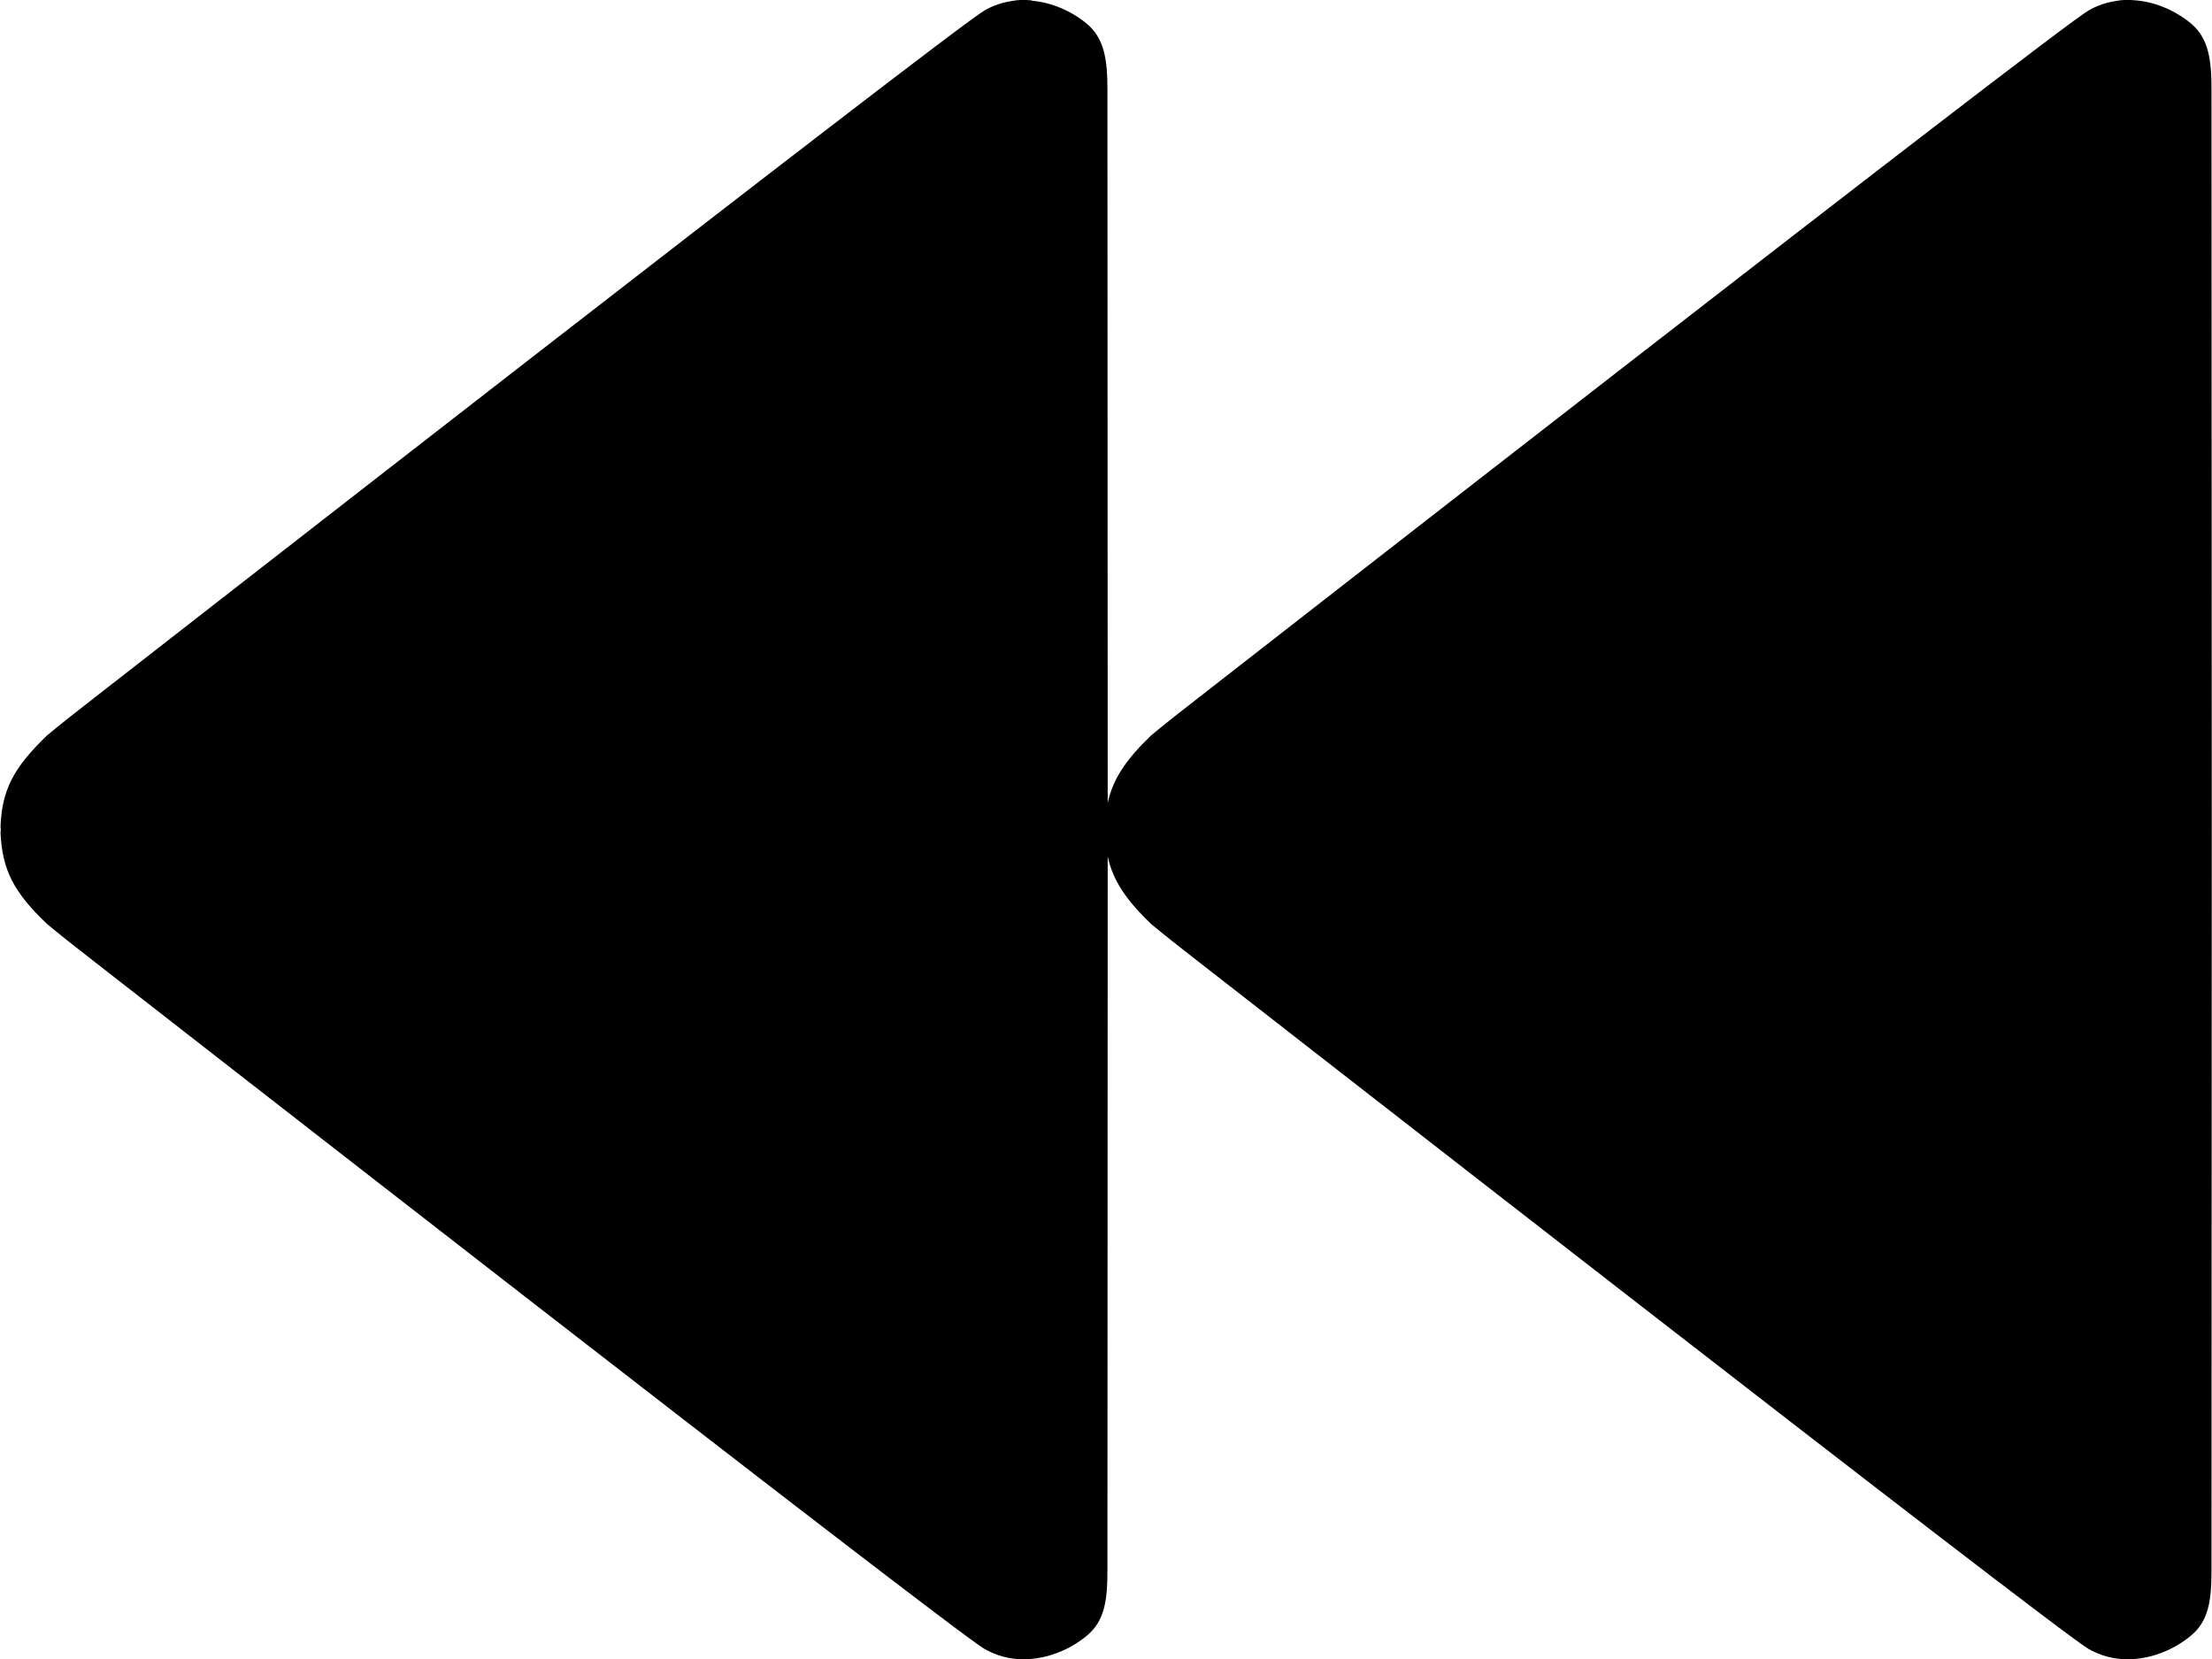
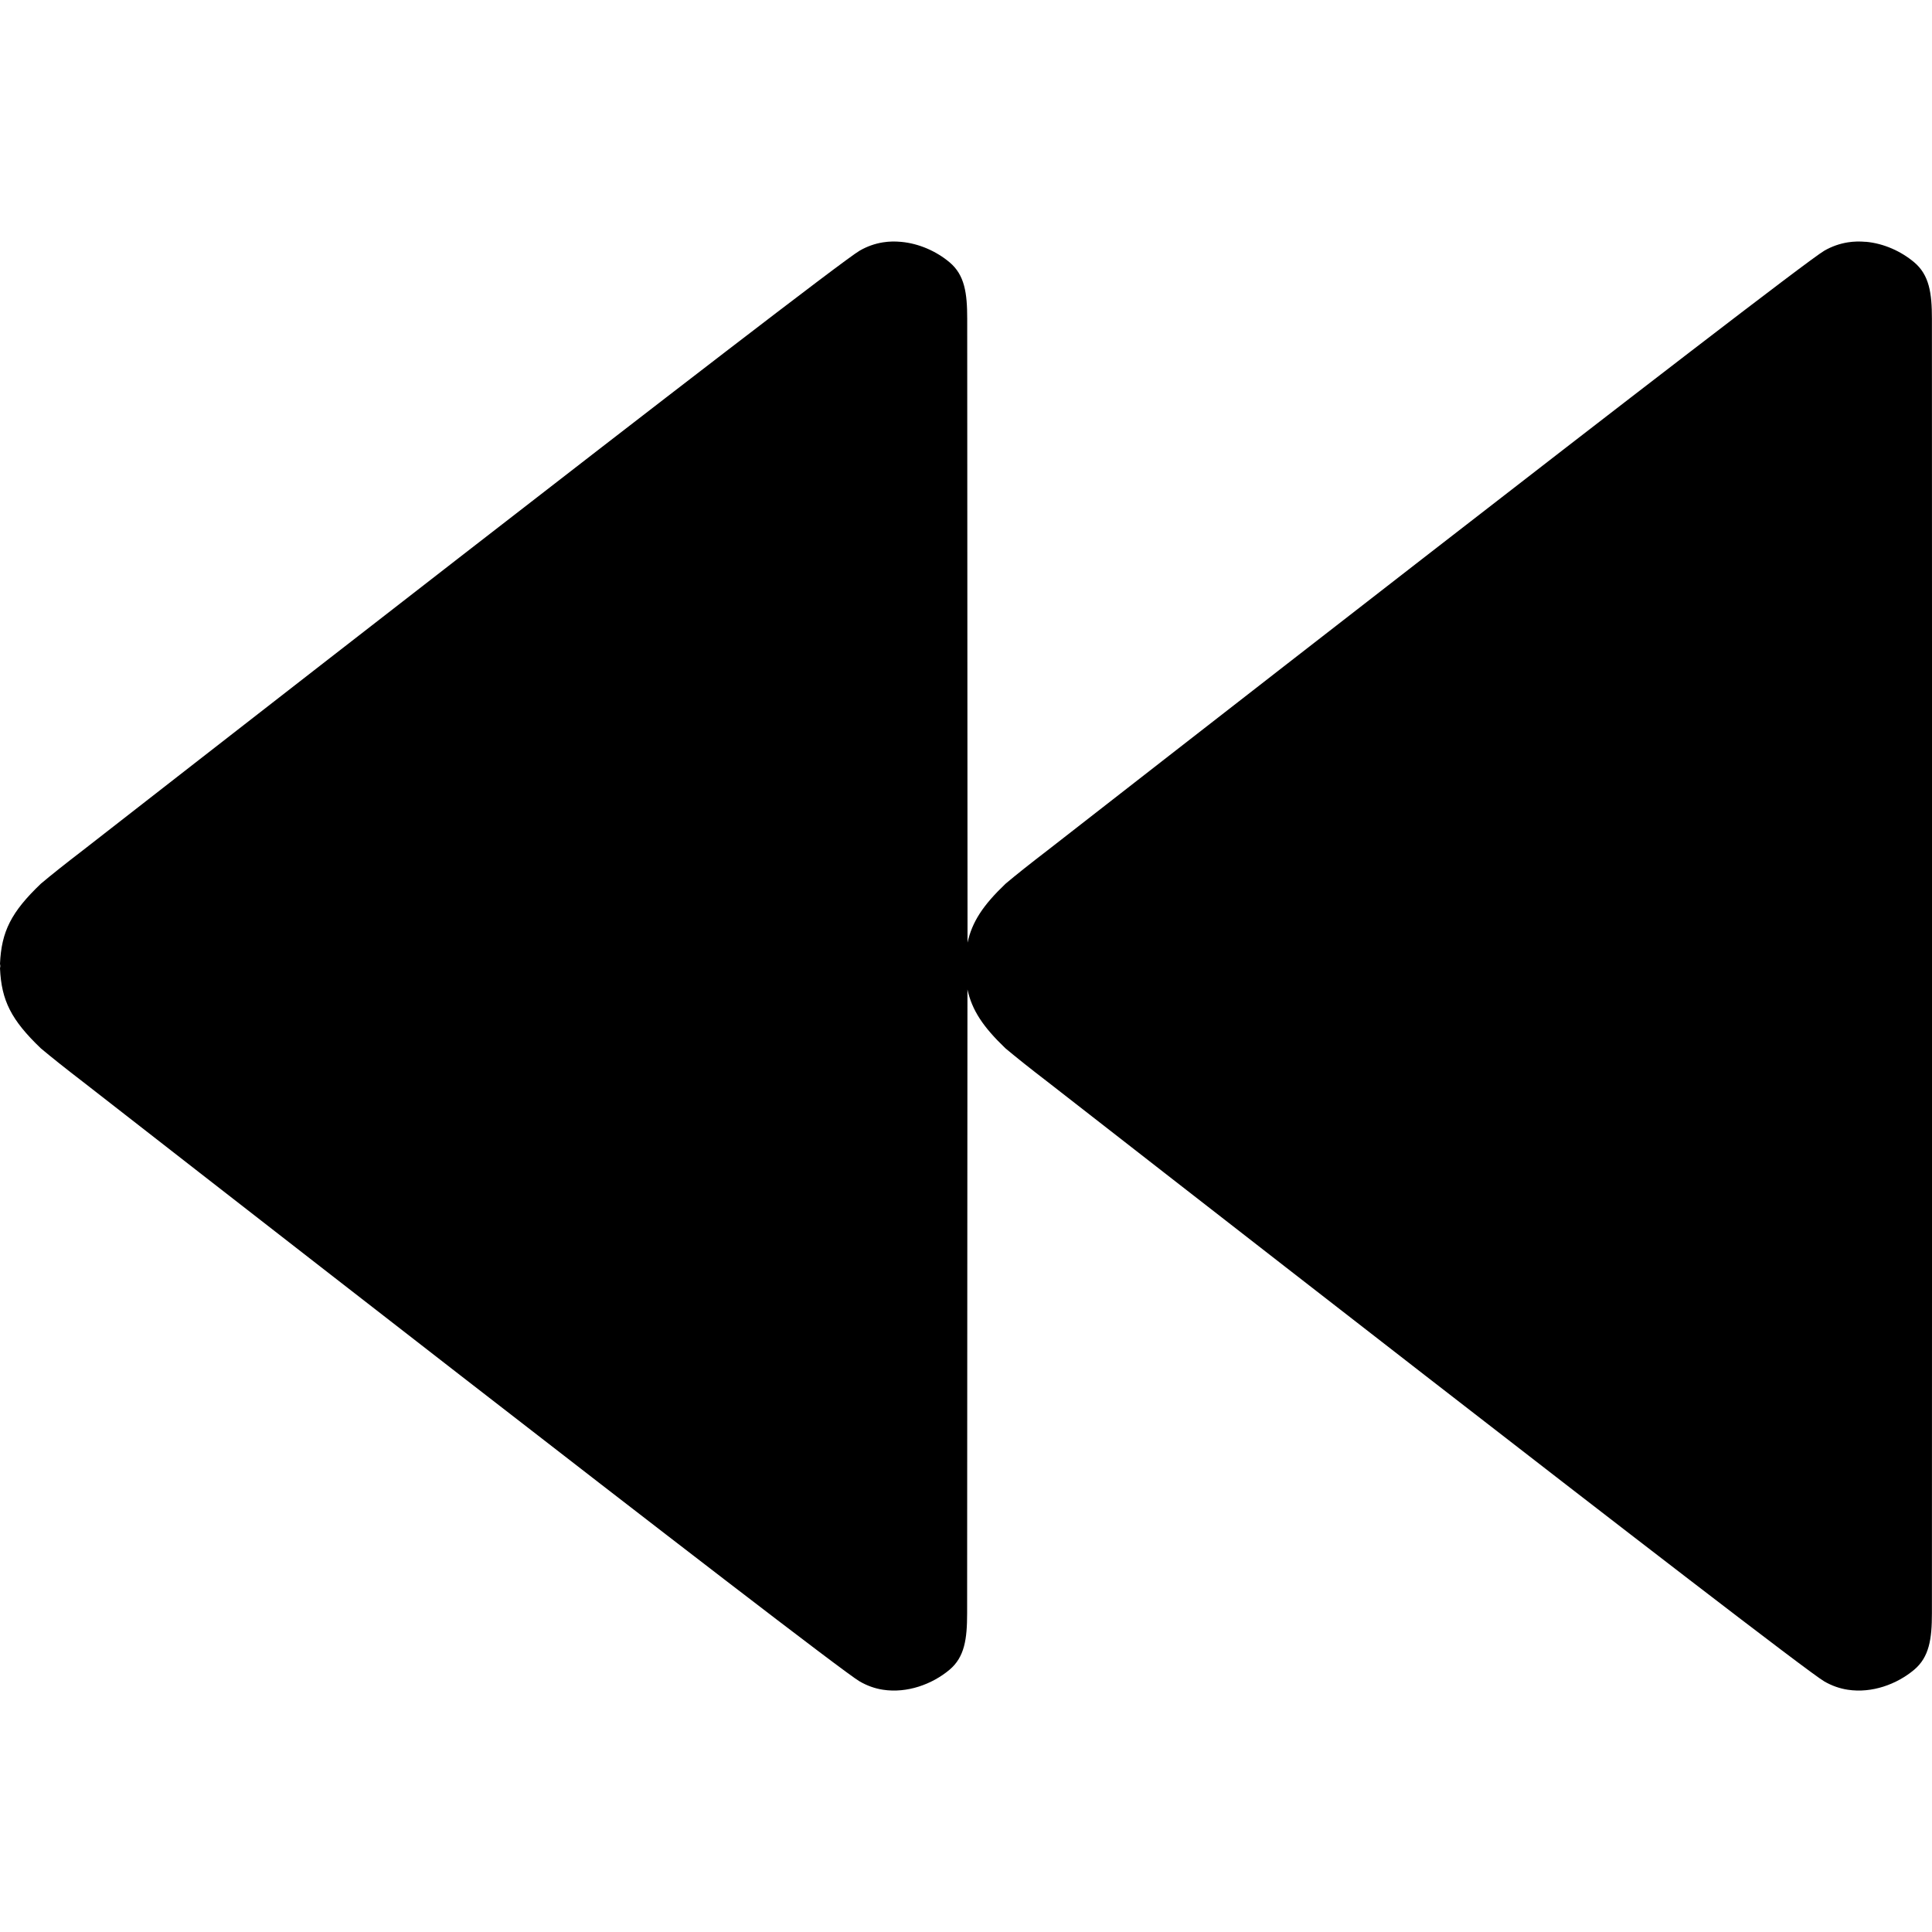
- <svg xmlns="http://www.w3.org/2000/svg" width="24" height="18" version="1.1" viewBox="0 0 6.35 4.763">
-   <g transform="translate(.14912 -.51891)">
-     <path id="core-a" d="m2.813 0.52c-0.02-0.002-0.04-0.002-0.059 0.002-0.026 0.004-0.053 0.013-0.077 0.027-0.1 0.058-2.554 1.972-2.554 1.972-0.053 0.041-0.101 0.079-0.137 0.109-0.098 0.094-0.13 0.158-0.134 0.263 1.35e-4 0.003 9.96e-4 0.005 0.001 0.008-1.81e-4 0.003-1e-3 0.005-0.001 0.008 0.005 0.106 0.036 0.17 0.134 0.263 0.036 0.03 0.084 0.068 0.137 0.109 0 2e-7 2.454 1.914 2.554 1.972 0.025 0.014 0.051 0.023 0.077 0.027 0.079 0.012 0.161-0.018 0.218-0.066 0.05-0.042 0.058-0.101 0.058-0.186l7.68e-4 -2.05c0.015 0.068 0.051 0.123 0.125 0.194 0.036 0.03 0.084 0.068 0.137 0.109 0 2e-7 2.454 1.914 2.554 1.972 0.025 0.014 0.051 0.023 0.077 0.027 0.079 0.012 0.161-0.018 0.218-0.066 0.05-0.042 0.058-0.101 0.058-0.186l7.725e-4 -2.12v-0.015l-7.728e-4 -2.12c-3.08e-5 -0.084-0.009-0.144-0.058-0.186-0.043-0.036-0.1-0.062-0.159-0.067-0.02-0.002-0.04-0.002-0.059 0.002-0.026 0.004-0.053 0.013-0.077 0.027-0.1 0.058-2.554 1.972-2.554 1.972-0.053 0.041-0.101 0.079-0.137 0.109-0.074 0.071-0.11 0.126-0.125 0.194l-7.76e-4 -2.05c-3.1e-5 -0.084-0.009-0.144-0.058-0.186-0.043-0.036-0.1-0.062-0.159-0.067z" style="color-rendering:auto;color:#000000;dominant-baseline:auto;font-feature-settings:normal;font-variant-alternates:normal;font-variant-caps:normal;font-variant-east-asian:normal;font-variant-ligatures:normal;font-variant-numeric:normal;font-variant-position:normal;font-variation-settings:normal;image-rendering:auto;inline-size:0;isolation:auto;mix-blend-mode:normal;shape-margin:0;shape-padding:0;shape-rendering:auto;solid-color:#000000;stop-color:#000000;stroke-width:.405;text-decoration-color:#000000;text-decoration-line:none;text-decoration-style:solid;text-indent:0;text-orientation:mixed;text-transform:none;white-space:normal" />
+ <svg xmlns="http://www.w3.org/2000/svg" id="Core" width="24" height="24" version="1.1" viewBox="0 0 24 18.001">
+   <g transform="translate(-24.275 -7.66)">
+     <path id="Shape" d="m47.453 7.664c0.223 0.02 0.438 0.118 0.6 0.254 0.188 0.158 0.221 0.383 0.221 0.701l2e-3 8.012v0.059l-2e-3 8.012c-1.17e-4 0.318-0.033 0.543-0.221 0.701-0.216 0.181-0.525 0.294-0.824 0.248-0.1-0.015-0.2-0.05-0.293-0.104-0.376-0.218-9.652-7.451-9.652-7.451-0.201-0.154-0.383-0.299-0.518-0.412-0.281-0.269-0.416-0.474-0.473-0.732l-0.004 7.75c-1.13e-4 0.318-0.031 0.543-0.219 0.701-0.216 0.181-0.527 0.294-0.826 0.248-0.1-0.015-0.198-0.05-0.291-0.104-0.376-0.218-9.652-7.451-9.652-7.451-0.201-0.154-0.383-0.299-0.518-0.412-0.37-0.354-0.49-0.595-0.508-0.994 7.01e-4 -0.011 0.003-0.019 0.004-0.029-7e-4 -0.011-0.003-0.019-0.004-0.029 0.018-0.399 0.138-0.641 0.508-0.994 0.134-0.113 0.317-0.258 0.518-0.412 0 0 9.276-7.233 9.652-7.451 0.093-0.054 0.191-0.088 0.291-0.104 0.075-0.012 0.15-0.013 0.225-0.006 0.223 0.02 0.44 0.118 0.602 0.254 0.188 0.158 0.219 0.383 0.219 0.701l0.004 7.75c0.057-0.258 0.191-0.463 0.473-0.732 0.134-0.113 0.317-0.258 0.518-0.412 1e-6 0 9.276-7.233 9.652-7.451 0.093-0.054 0.193-0.088 0.293-0.104 0.075-0.012 0.15-0.013 0.225-0.006z" style="stroke-dasharray:30.24, 15.12;stroke-dashoffset:24.948;stroke-linejoin:round;stroke-width:3.78" />
  </g>
</svg>
